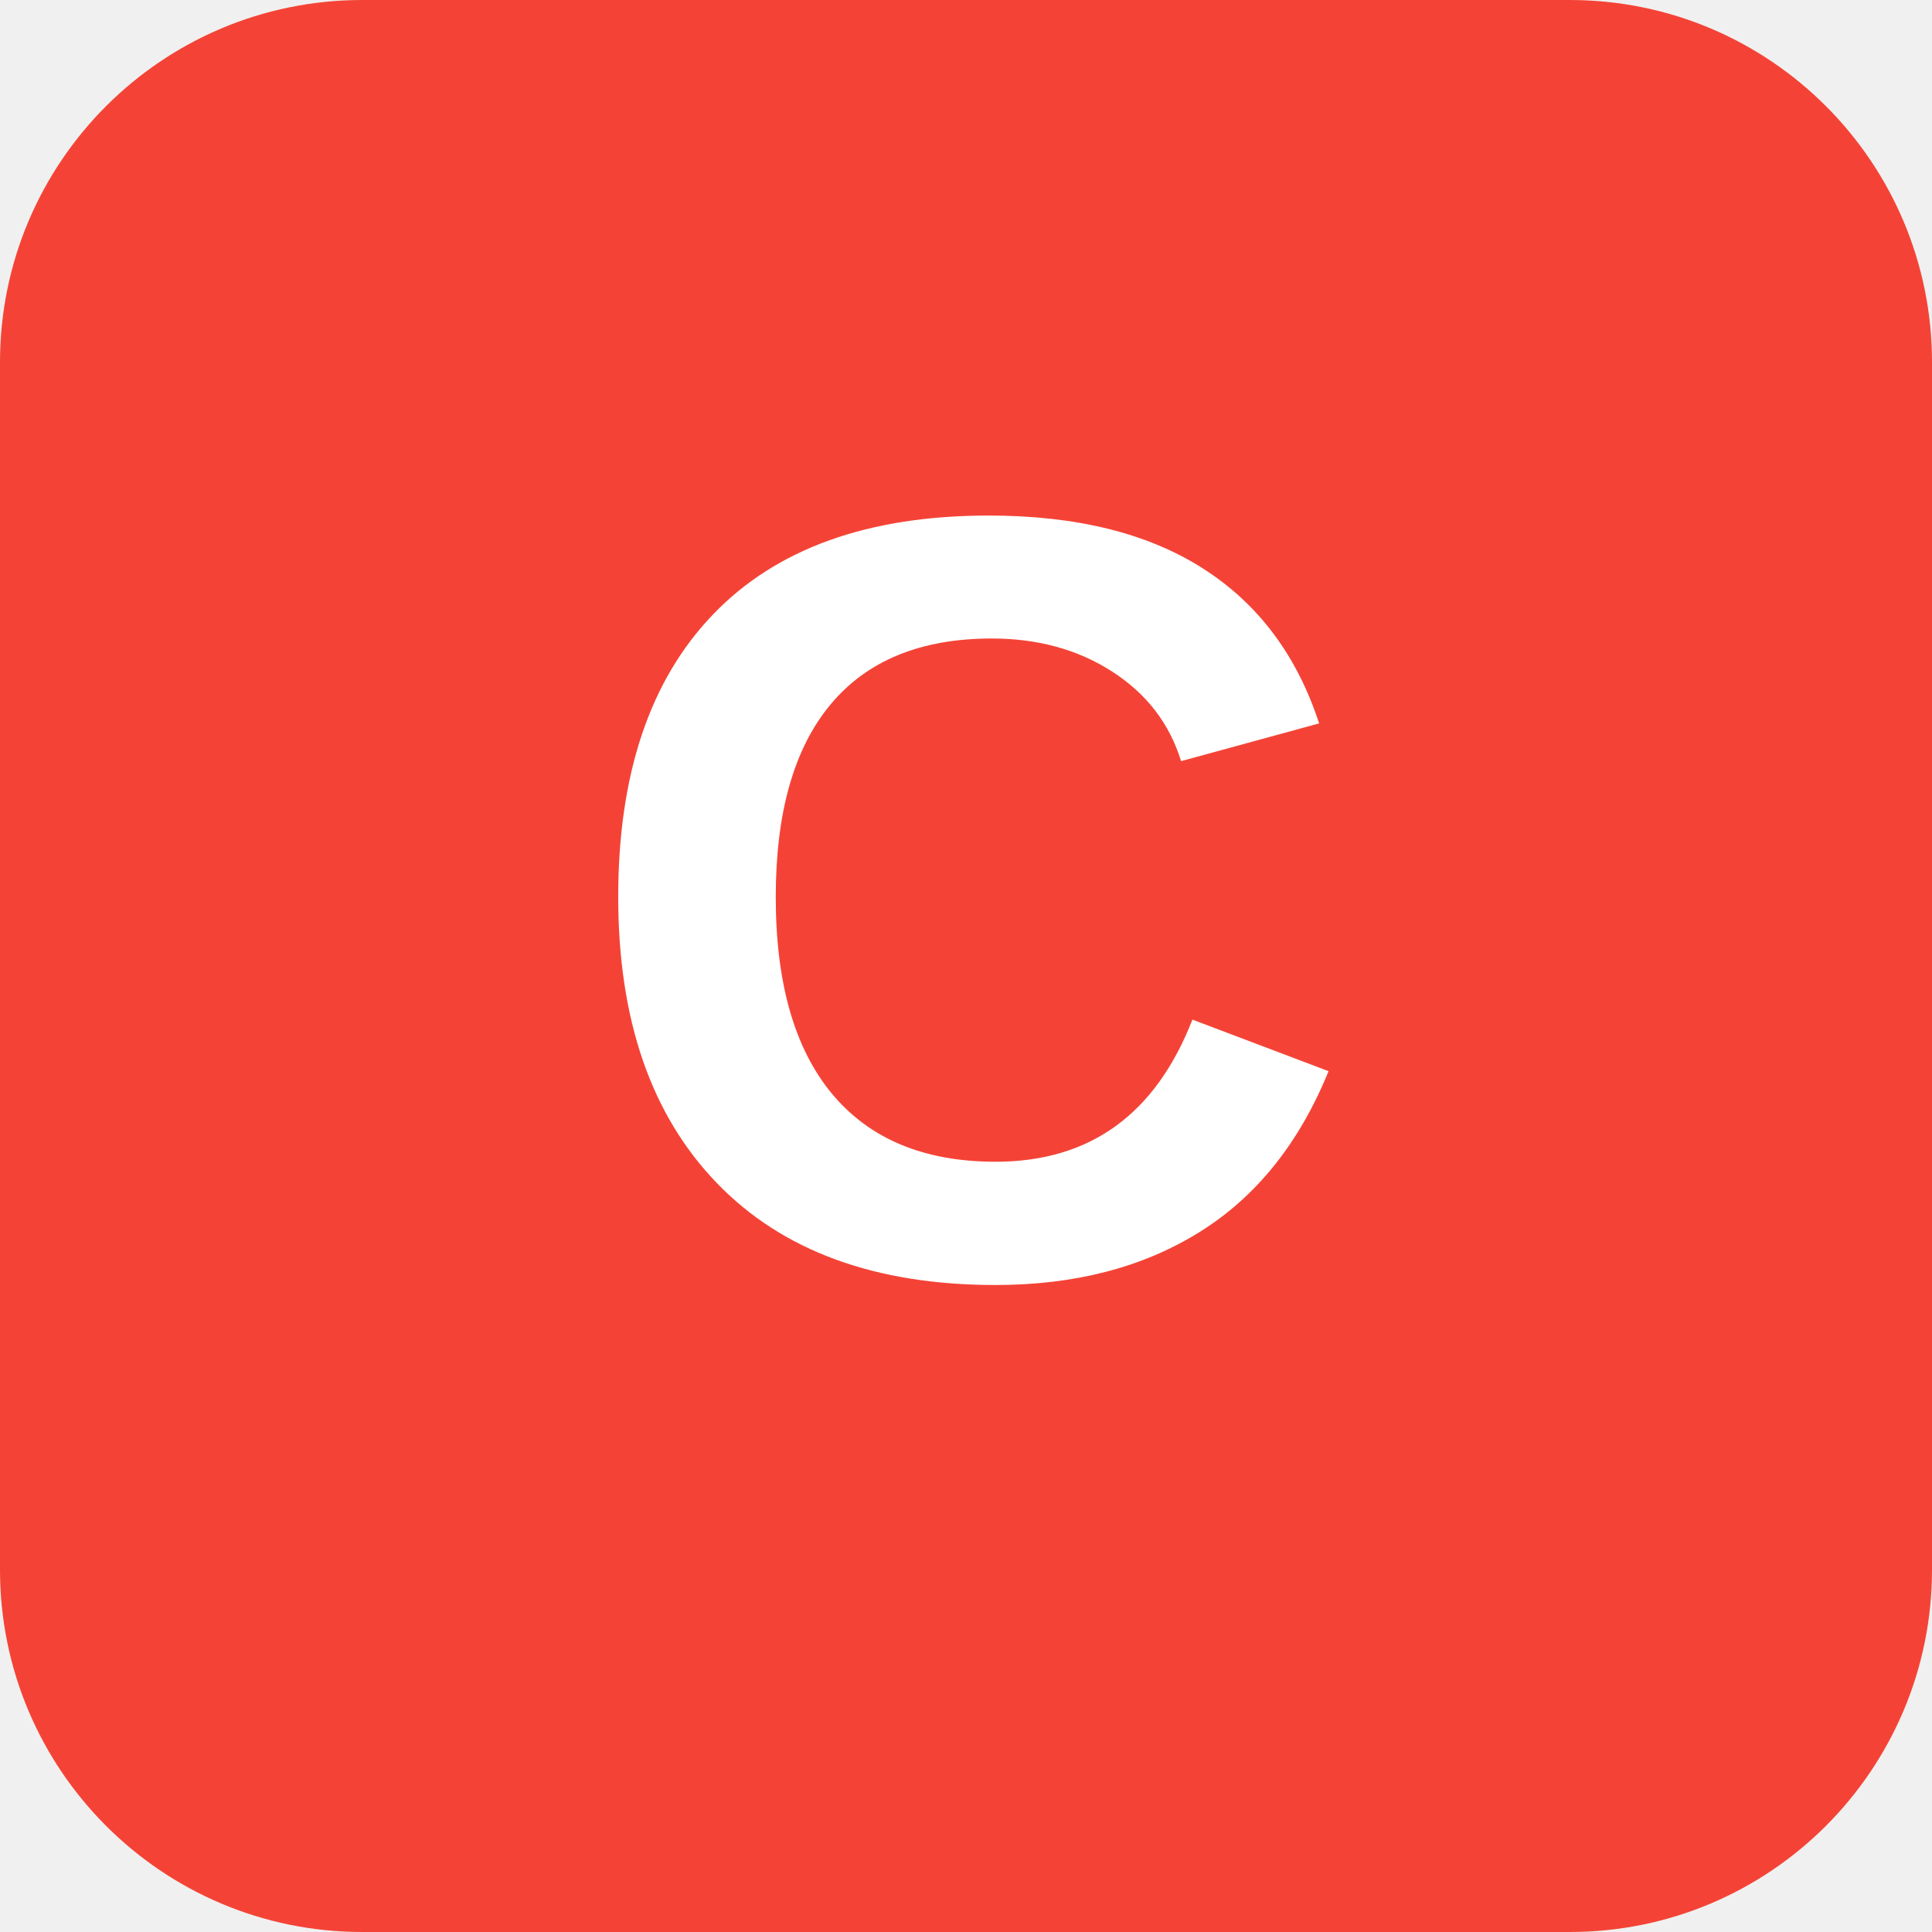
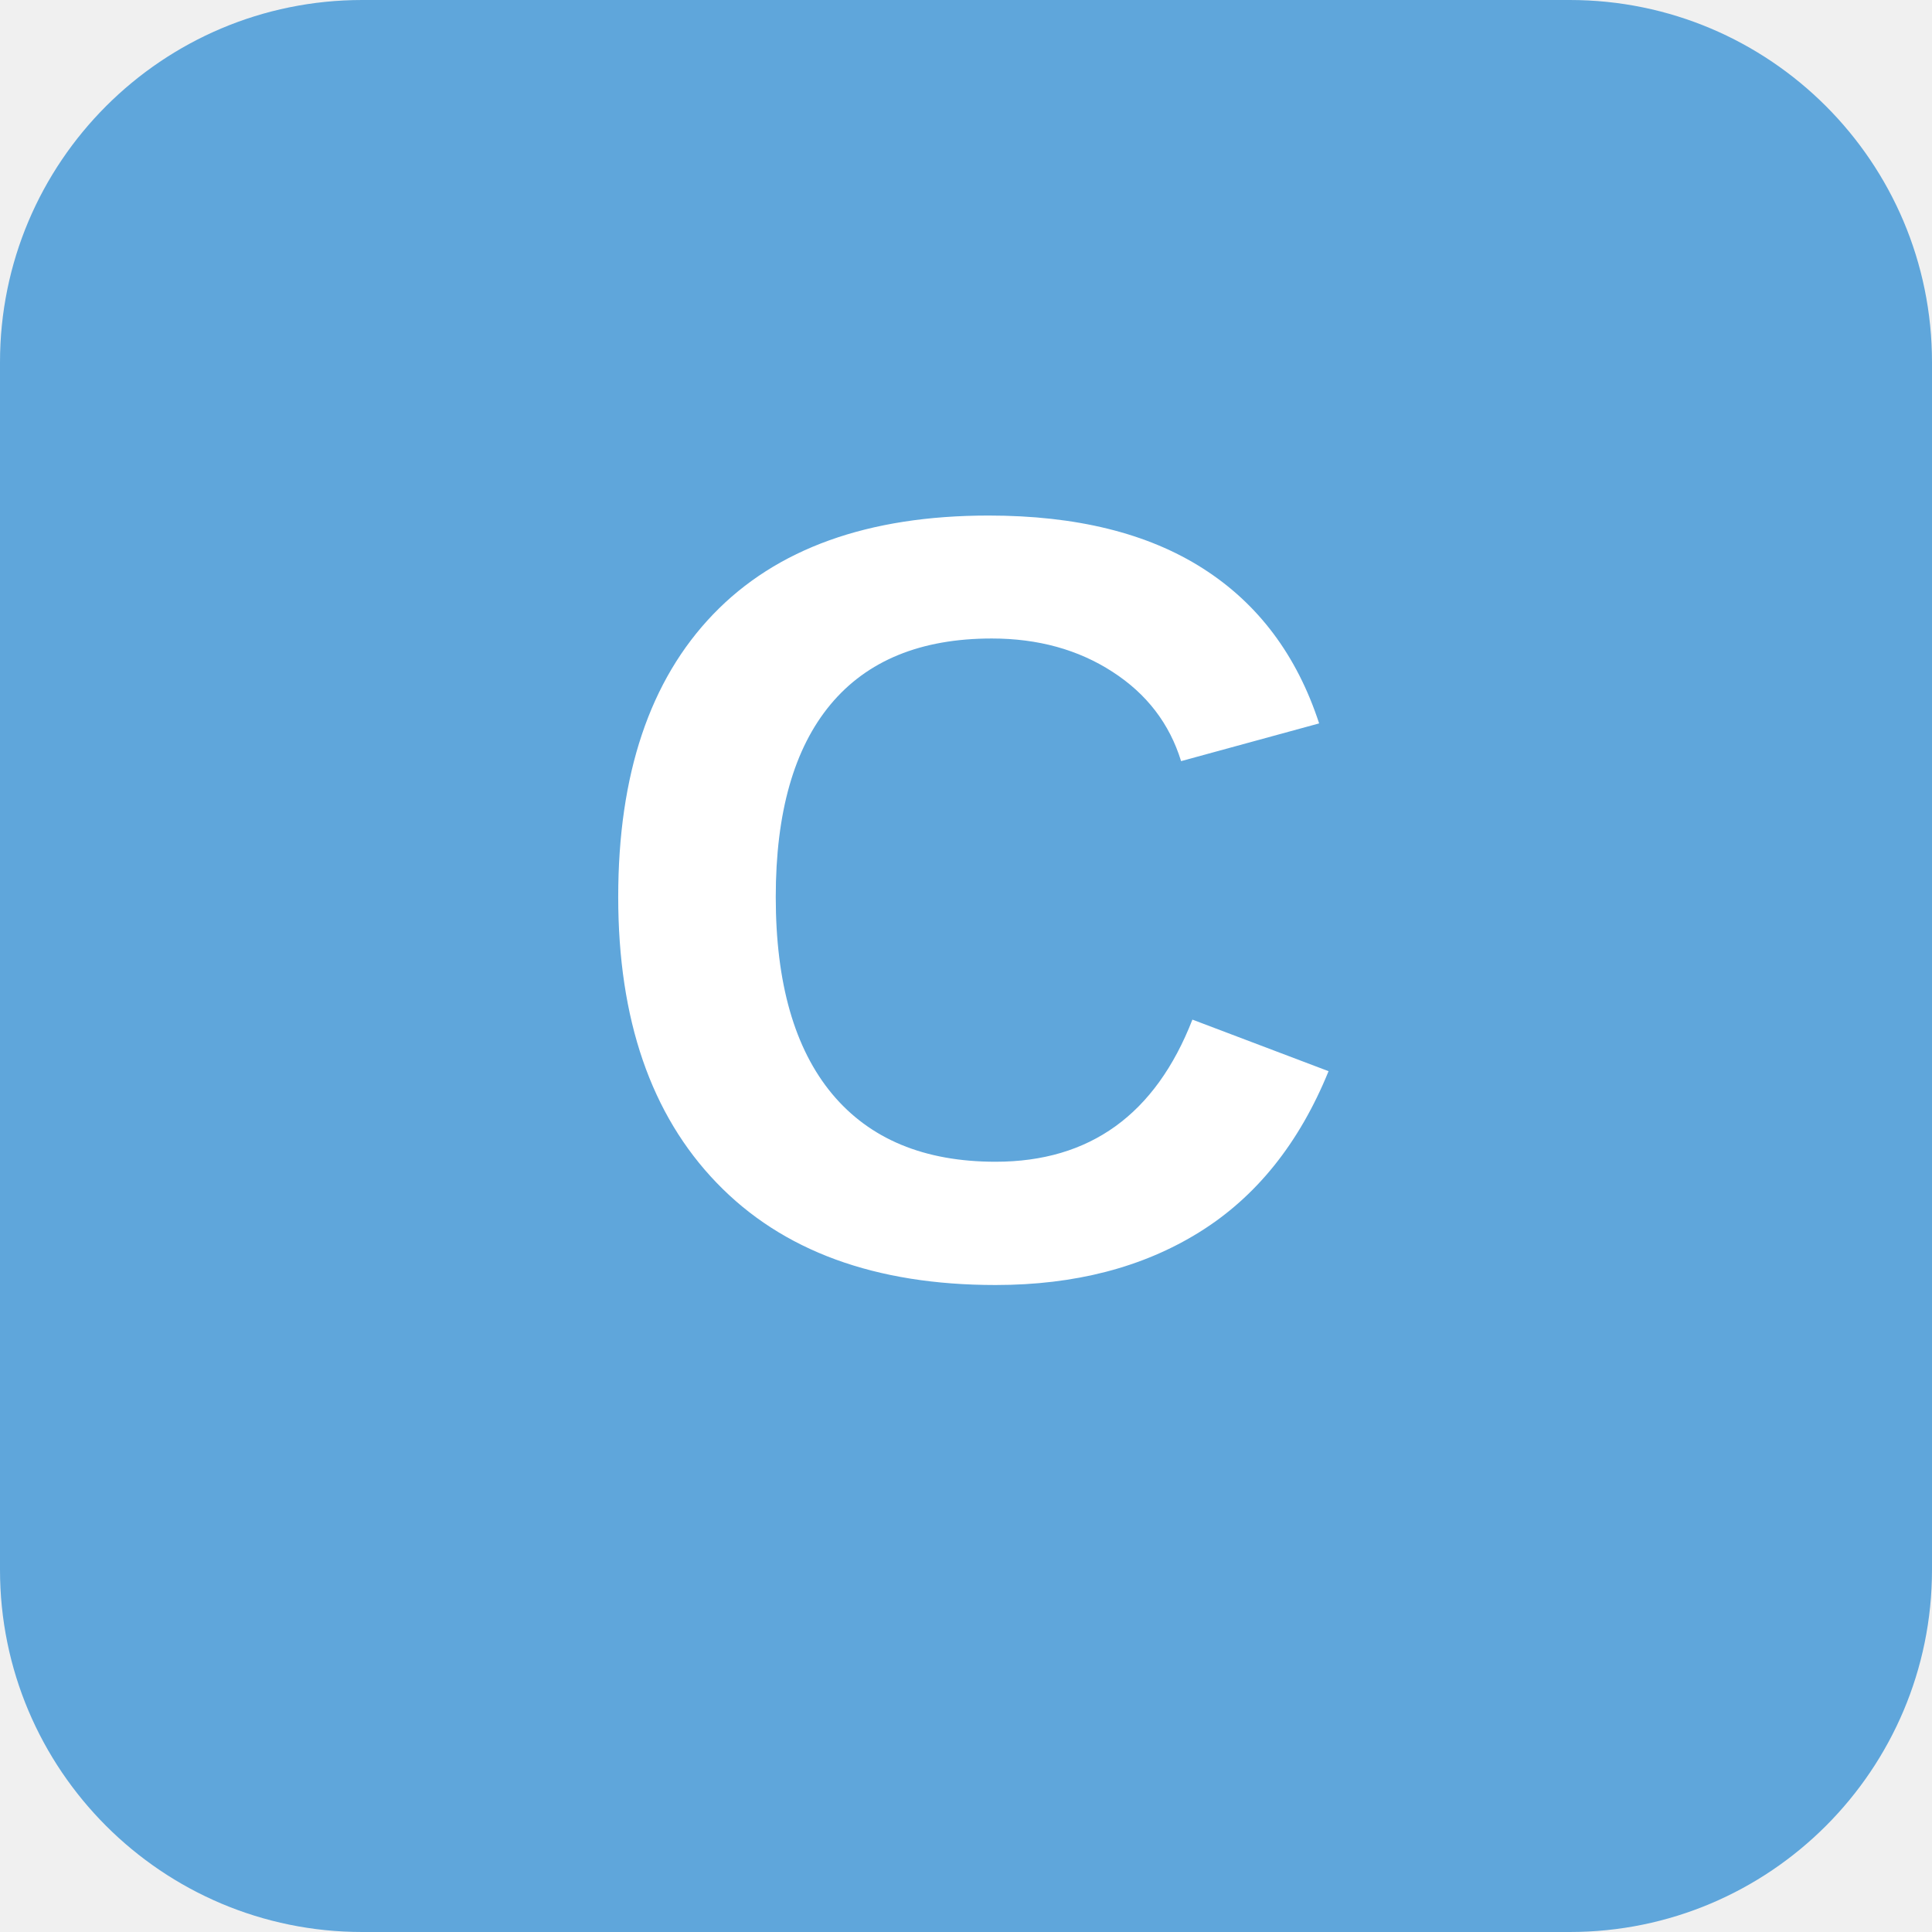
<svg xmlns="http://www.w3.org/2000/svg" width="96" height="96" viewBox="0 0 96 96">
  <defs>
    <style>
-       .bg { fill: #F44336; }
+       .bg { fill: #5FA6DB; }
      .text { fill: #ffffff; font-family: Arial, Helvetica, sans-serif; font-weight: 700; }
    </style>
  </defs>
  <rect class="bg" x="0" y="0" width="96" height="96" rx="18" ry="18" />
  <text class="text" x="50%" y="50%" font-size="54" text-anchor="middle" dominant-baseline="middle">C</text>
</svg>
